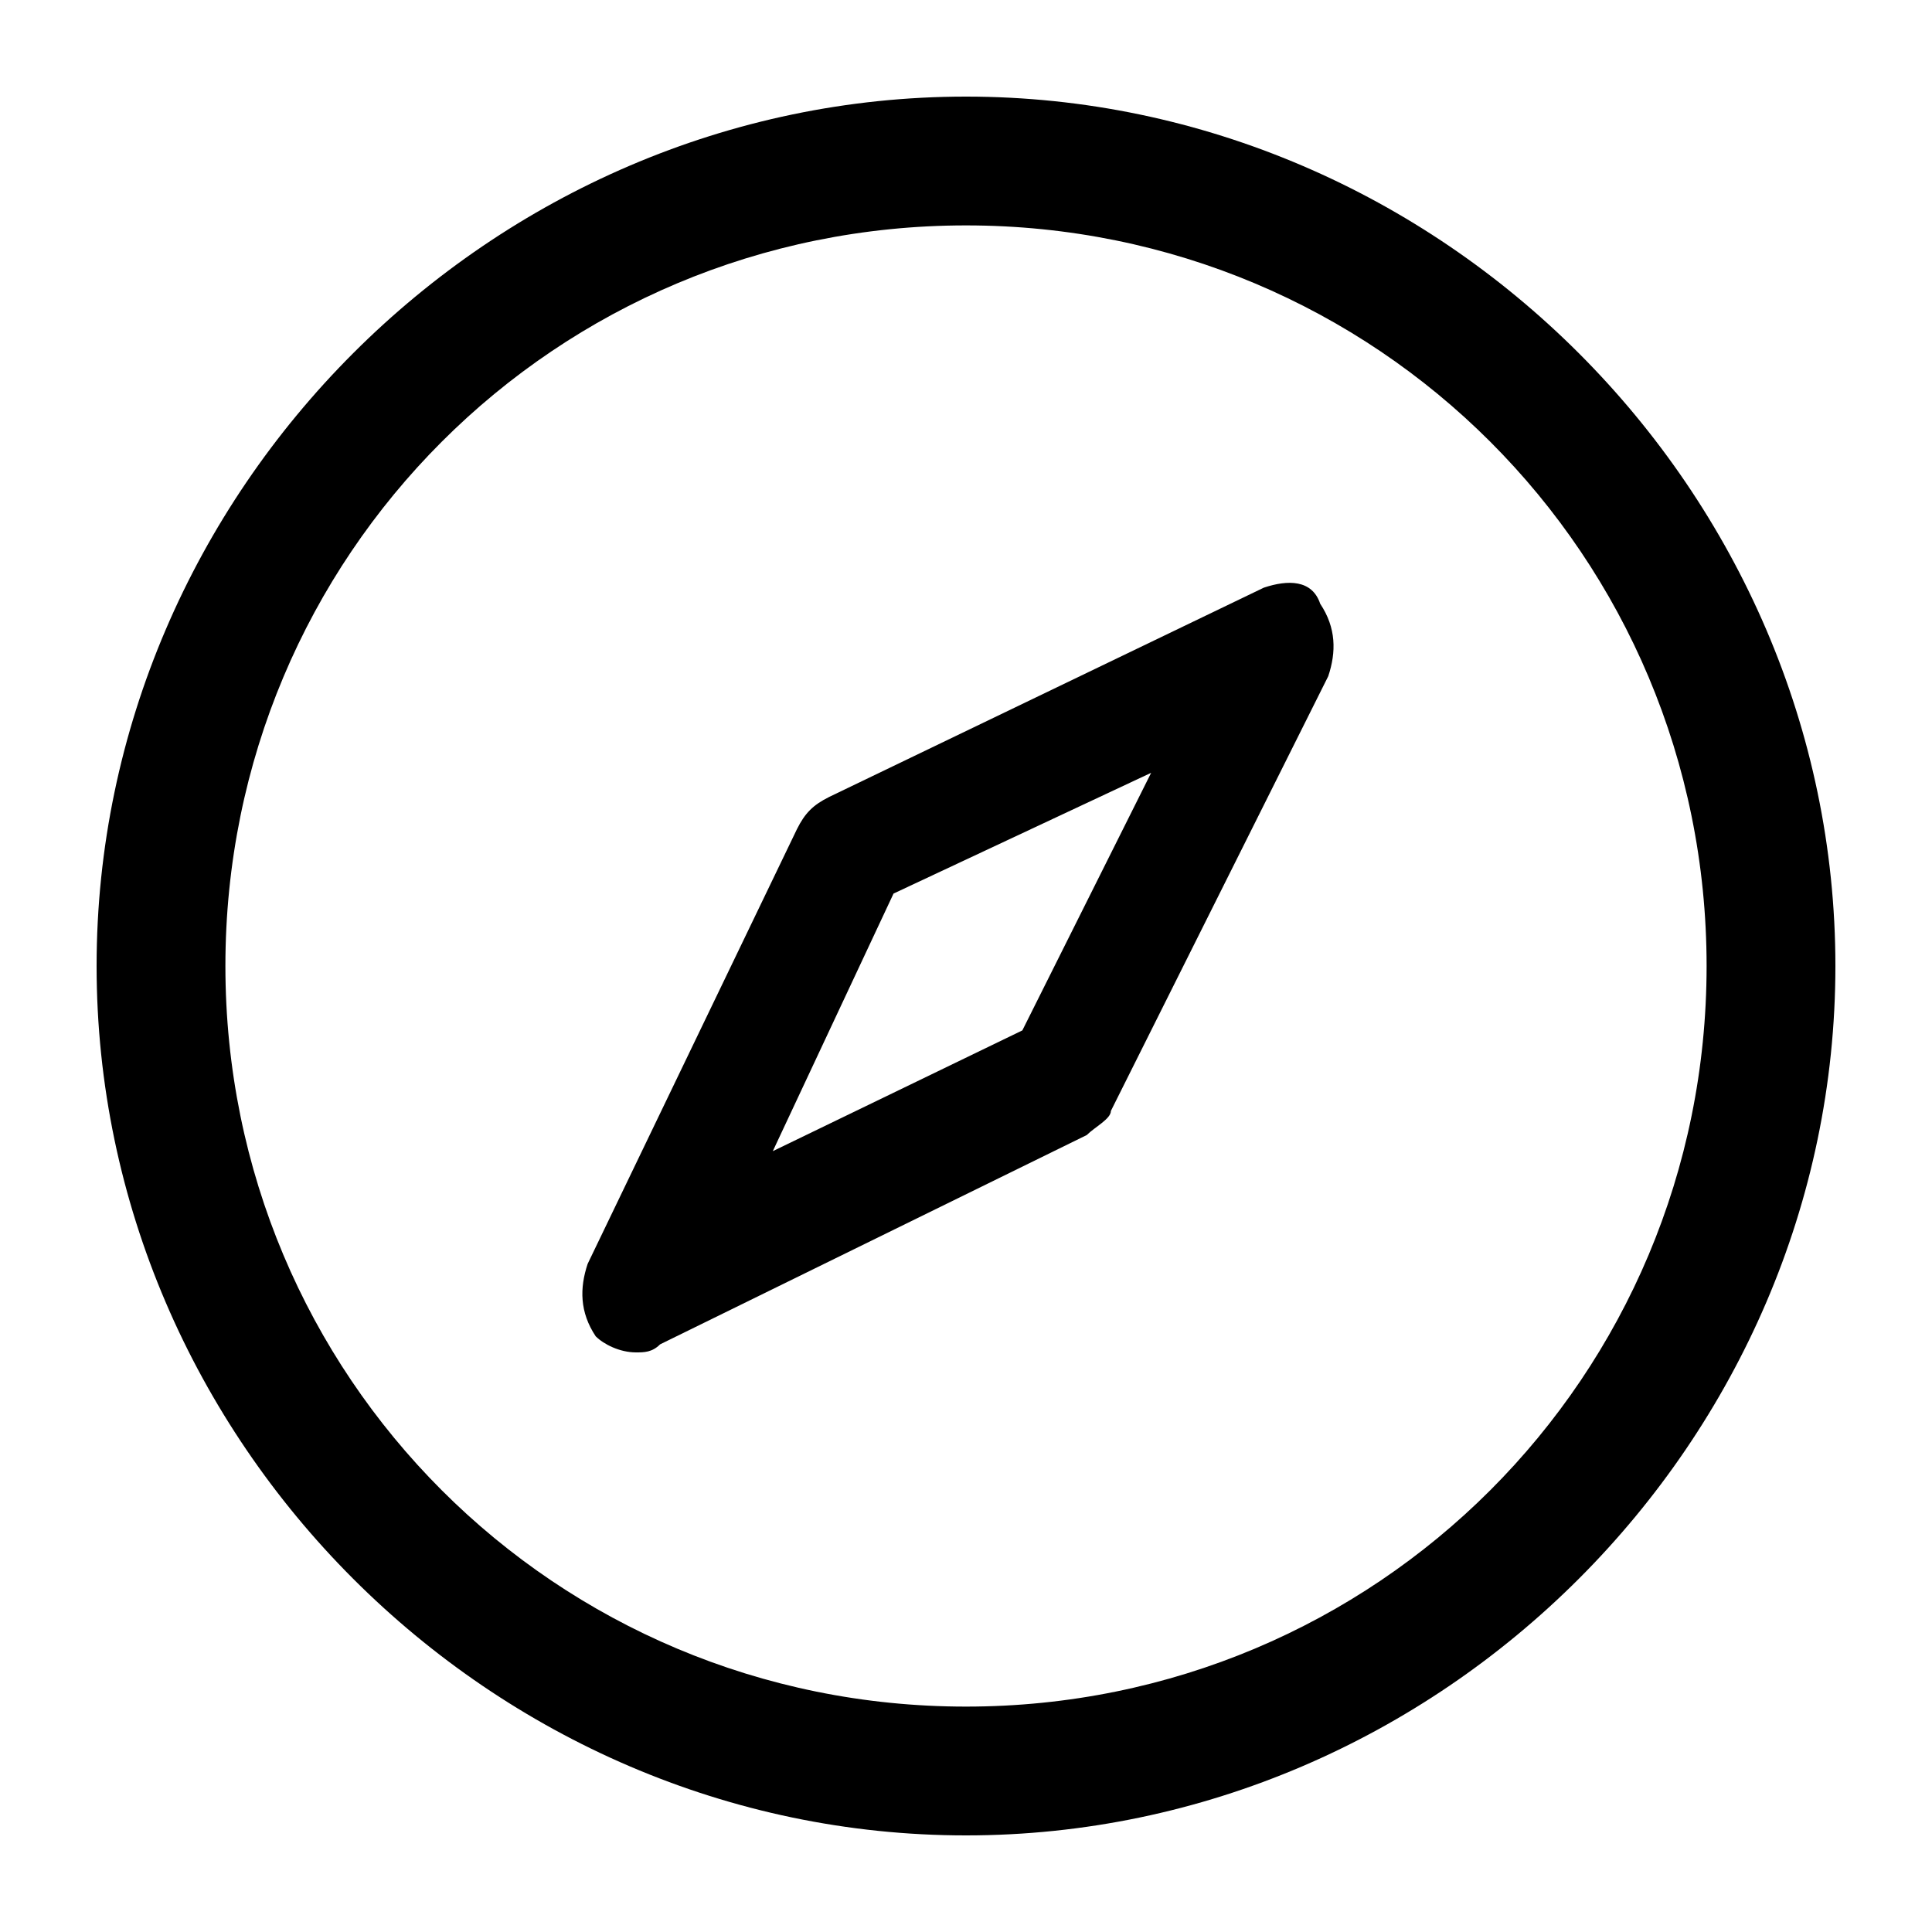
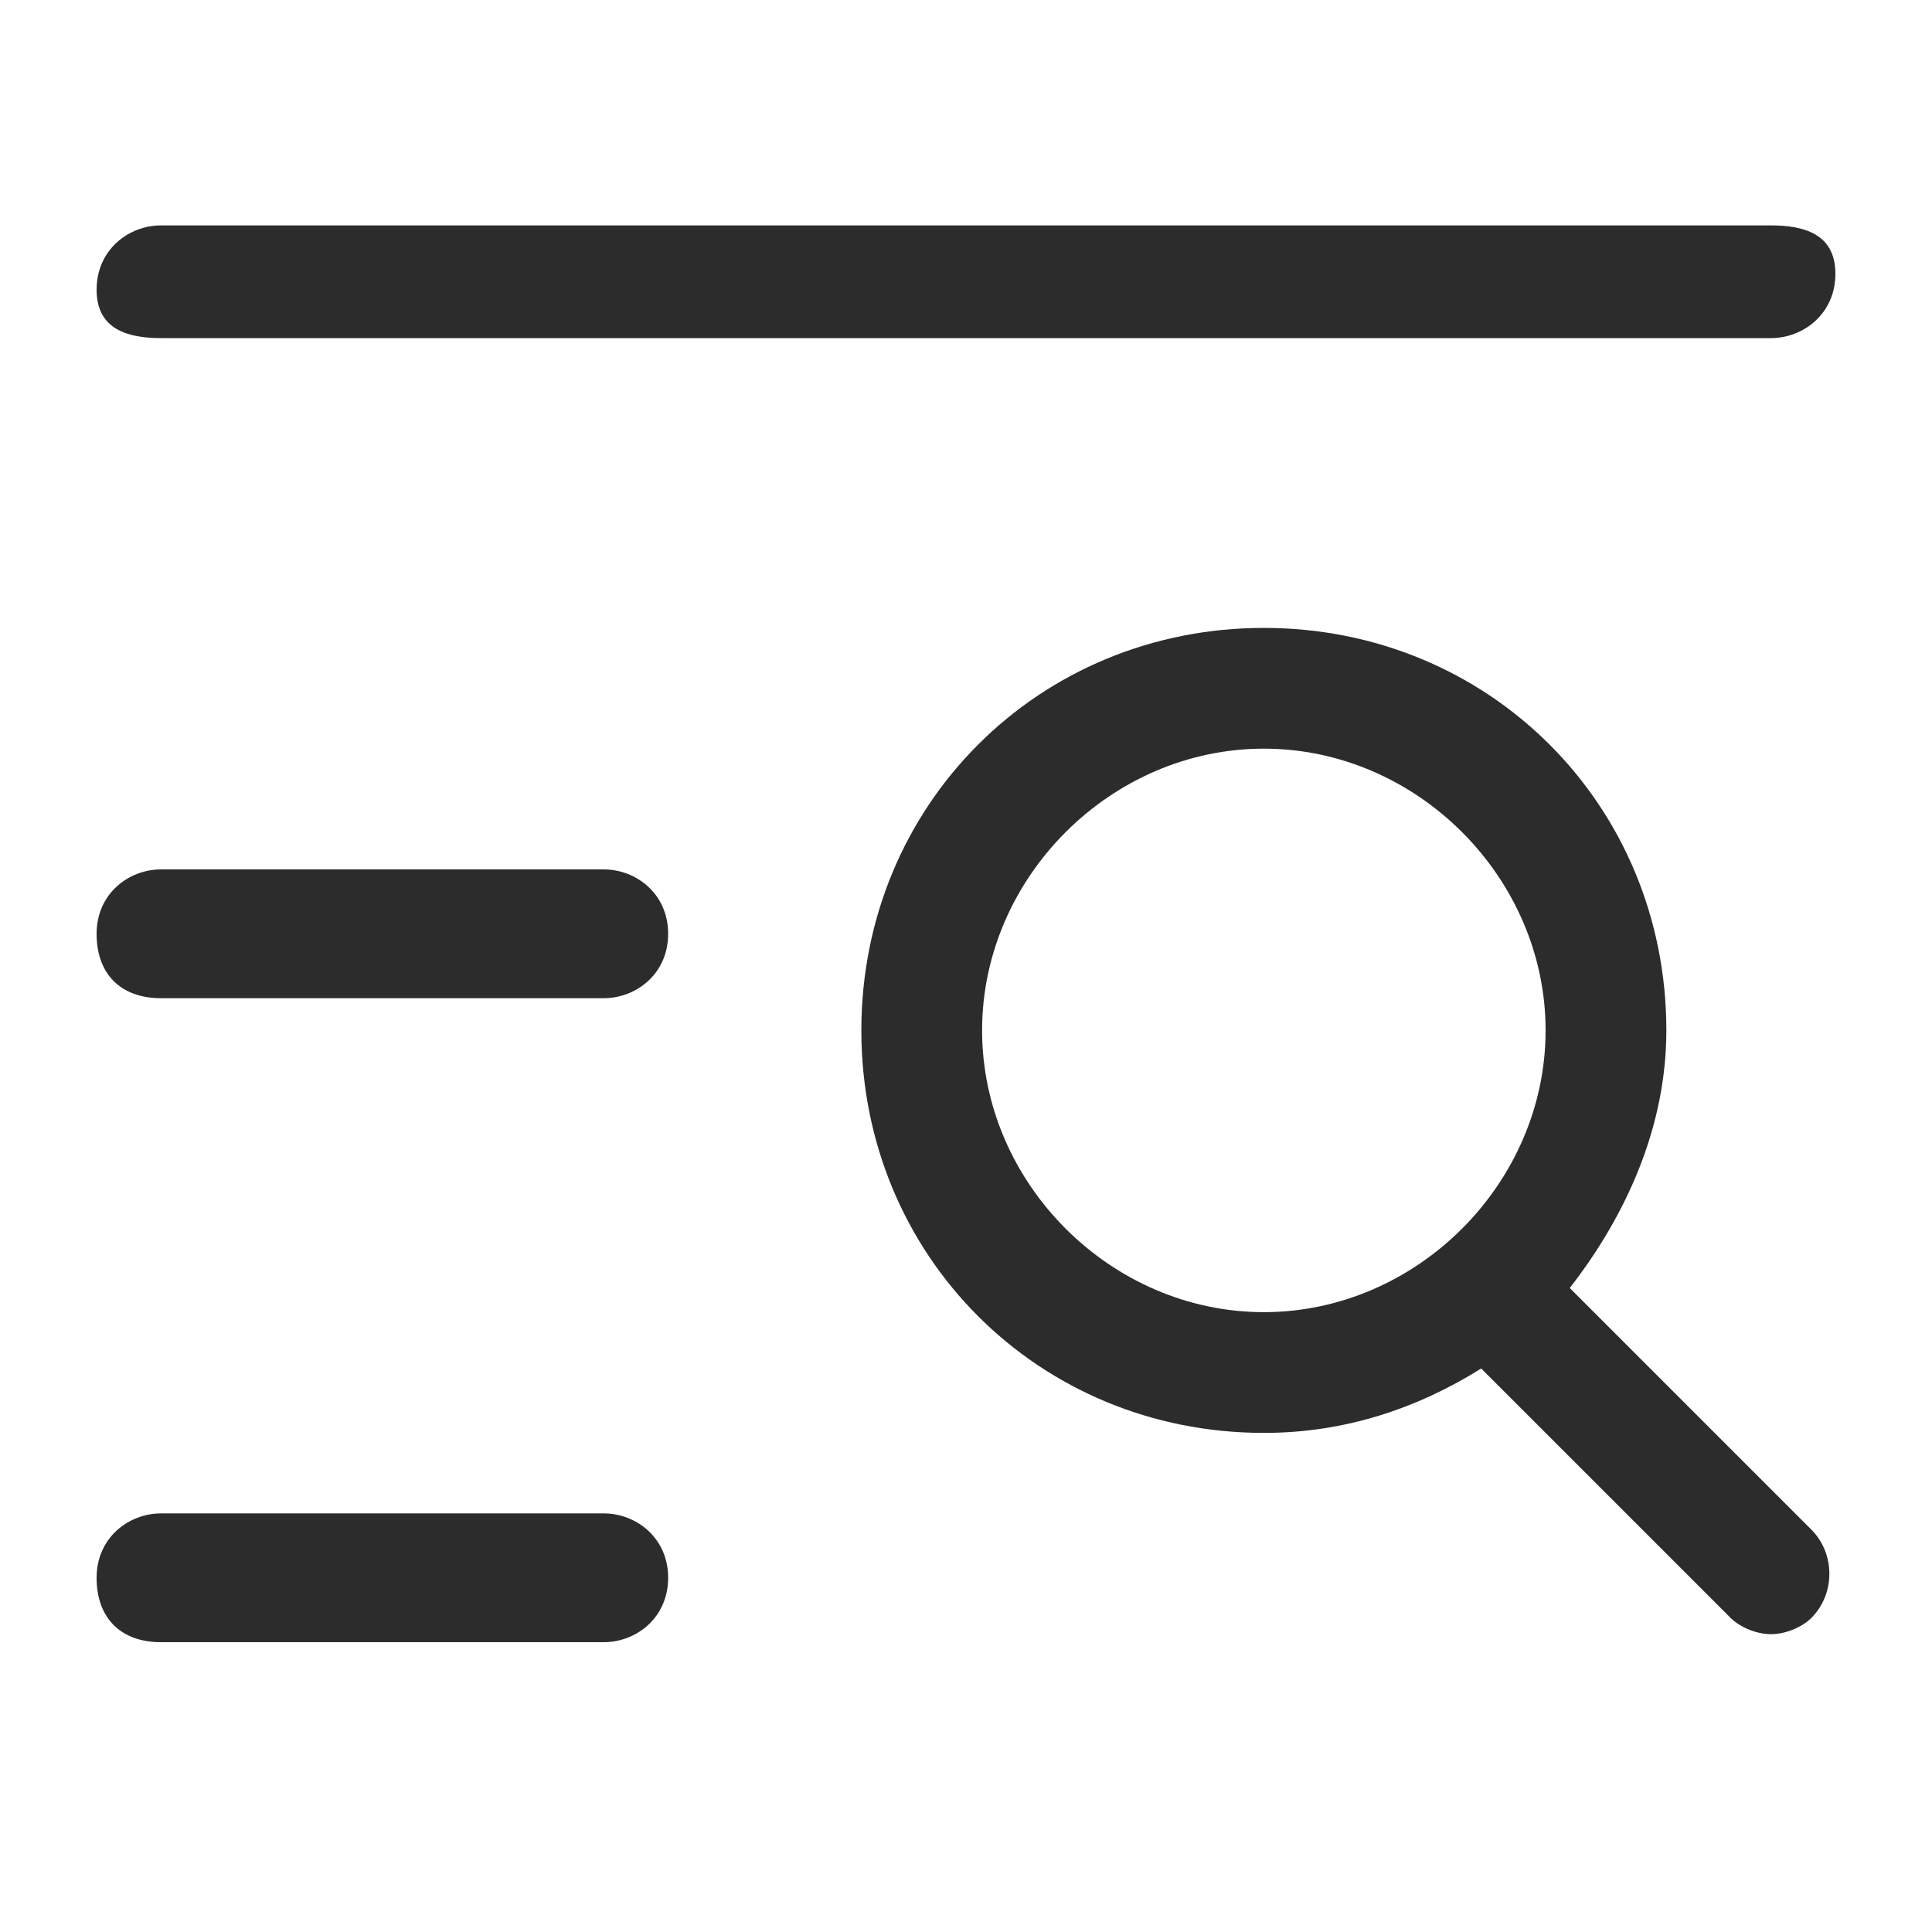
- <svg xmlns="http://www.w3.org/2000/svg" t="1759132752206" class="icon" viewBox="0 0 1024 1024" version="1.1" p-id="12446" width="64" height="64">
-   <path d="M512 51.2C260.267 51.2 51.2 260.267 51.2 512S260.267 972.8 512 972.8 972.8 763.733 972.8 512 763.733 51.2 512 51.2z m0 853.333c-217.6 0-392.533-174.933-392.533-392.533S294.4 119.467 512 119.467s392.533 174.933 392.533 392.533-174.933 392.533-392.533 392.533z" p-id="12447" />
-   <path d="M669.867 311.467l-230.4 110.933c-8.533 4.267-12.8 8.533-17.067 17.067l-110.933 230.4c-4.267 12.8-4.267 25.6 4.267 38.4 4.267 4.267 12.8 8.533 21.333 8.533 4.267 0 8.533 0 12.8-4.267l226.133-110.933c4.267-4.267 12.8-8.533 12.8-12.8l115.2-230.4c4.267-12.8 4.267-25.6-4.267-38.4-4.267-12.8-17.067-12.8-29.867-8.533z m-128 234.667l-132.267 64 64-136.533 136.533-64-68.267 136.533z" p-id="12448" />
+ <svg xmlns="http://www.w3.org/2000/svg" t="1759142757653" class="icon" viewBox="0 0 1024 1024" version="1.1" p-id="58144" width="64" height="64">
+   <path d="M85.333 179.2h853.333c17.067 0 34.133-12.8 34.133-34.133s-17.067-25.6-34.133-25.6H85.333c-17.067 0-34.133 12.8-34.133 34.133s17.067 25.6 34.133 25.6zM320 460.8H85.333c-17.067 0-34.133 12.8-34.133 34.133s12.8 34.133 34.133 34.133h234.667c17.067 0 34.133-12.8 34.133-34.133s-17.067-34.133-34.133-34.133zM320 802.133H85.333c-17.067 0-34.133 12.8-34.133 34.133s12.8 34.133 34.133 34.133h234.667c17.067 0 34.133-12.8 34.133-34.133s-17.067-34.133-34.133-34.133zM832 682.667c29.867-38.4 51.2-85.333 51.2-136.533 0-119.467-93.867-213.333-213.333-213.333s-213.333 93.867-213.333 213.333 93.867 213.333 213.333 213.333c42.667 0 81.067-12.8 115.2-34.133l132.267 132.267c4.267 4.267 12.8 8.533 21.333 8.533s17.067-4.267 21.333-8.533c12.8-12.8 12.8-34.133 0-46.933l-128-128z m-311.467-136.533c0-81.067 68.267-149.333 149.333-149.333s149.333 68.267 149.333 149.333-68.267 149.333-149.333 149.333-149.333-68.267-149.333-149.333z" p-id="58145" fill="#2c2c2c" />
</svg>
